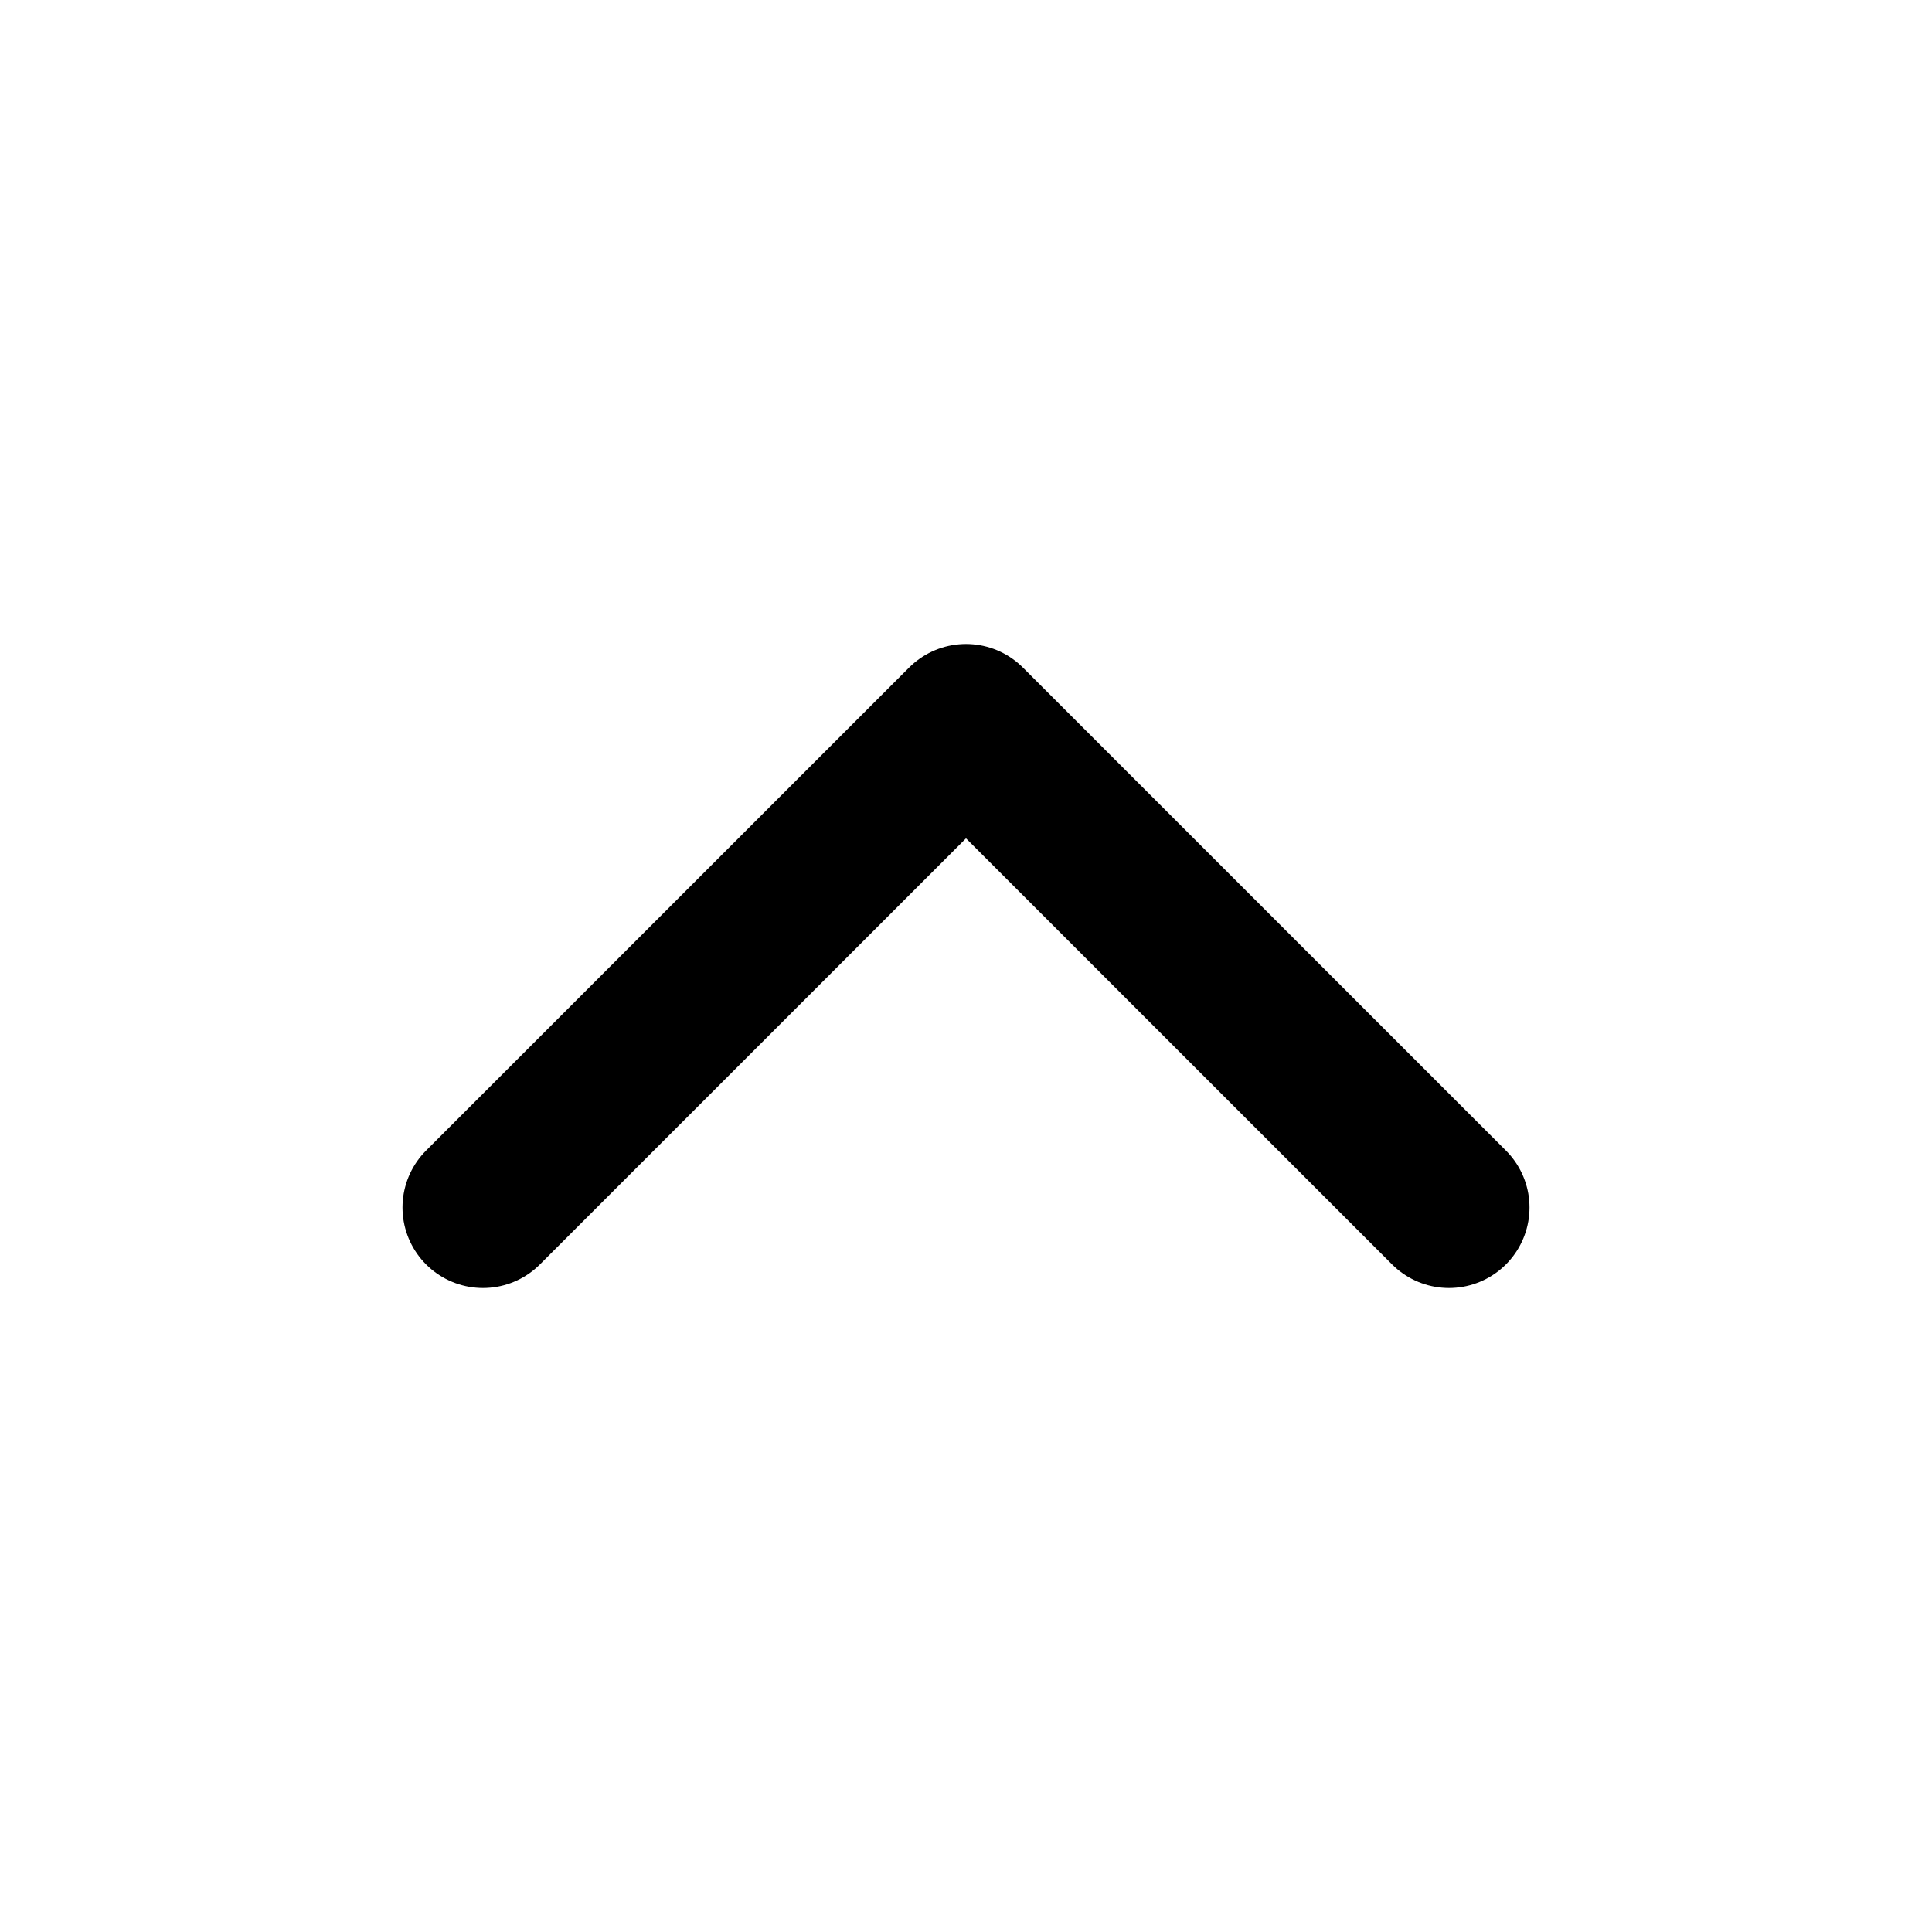
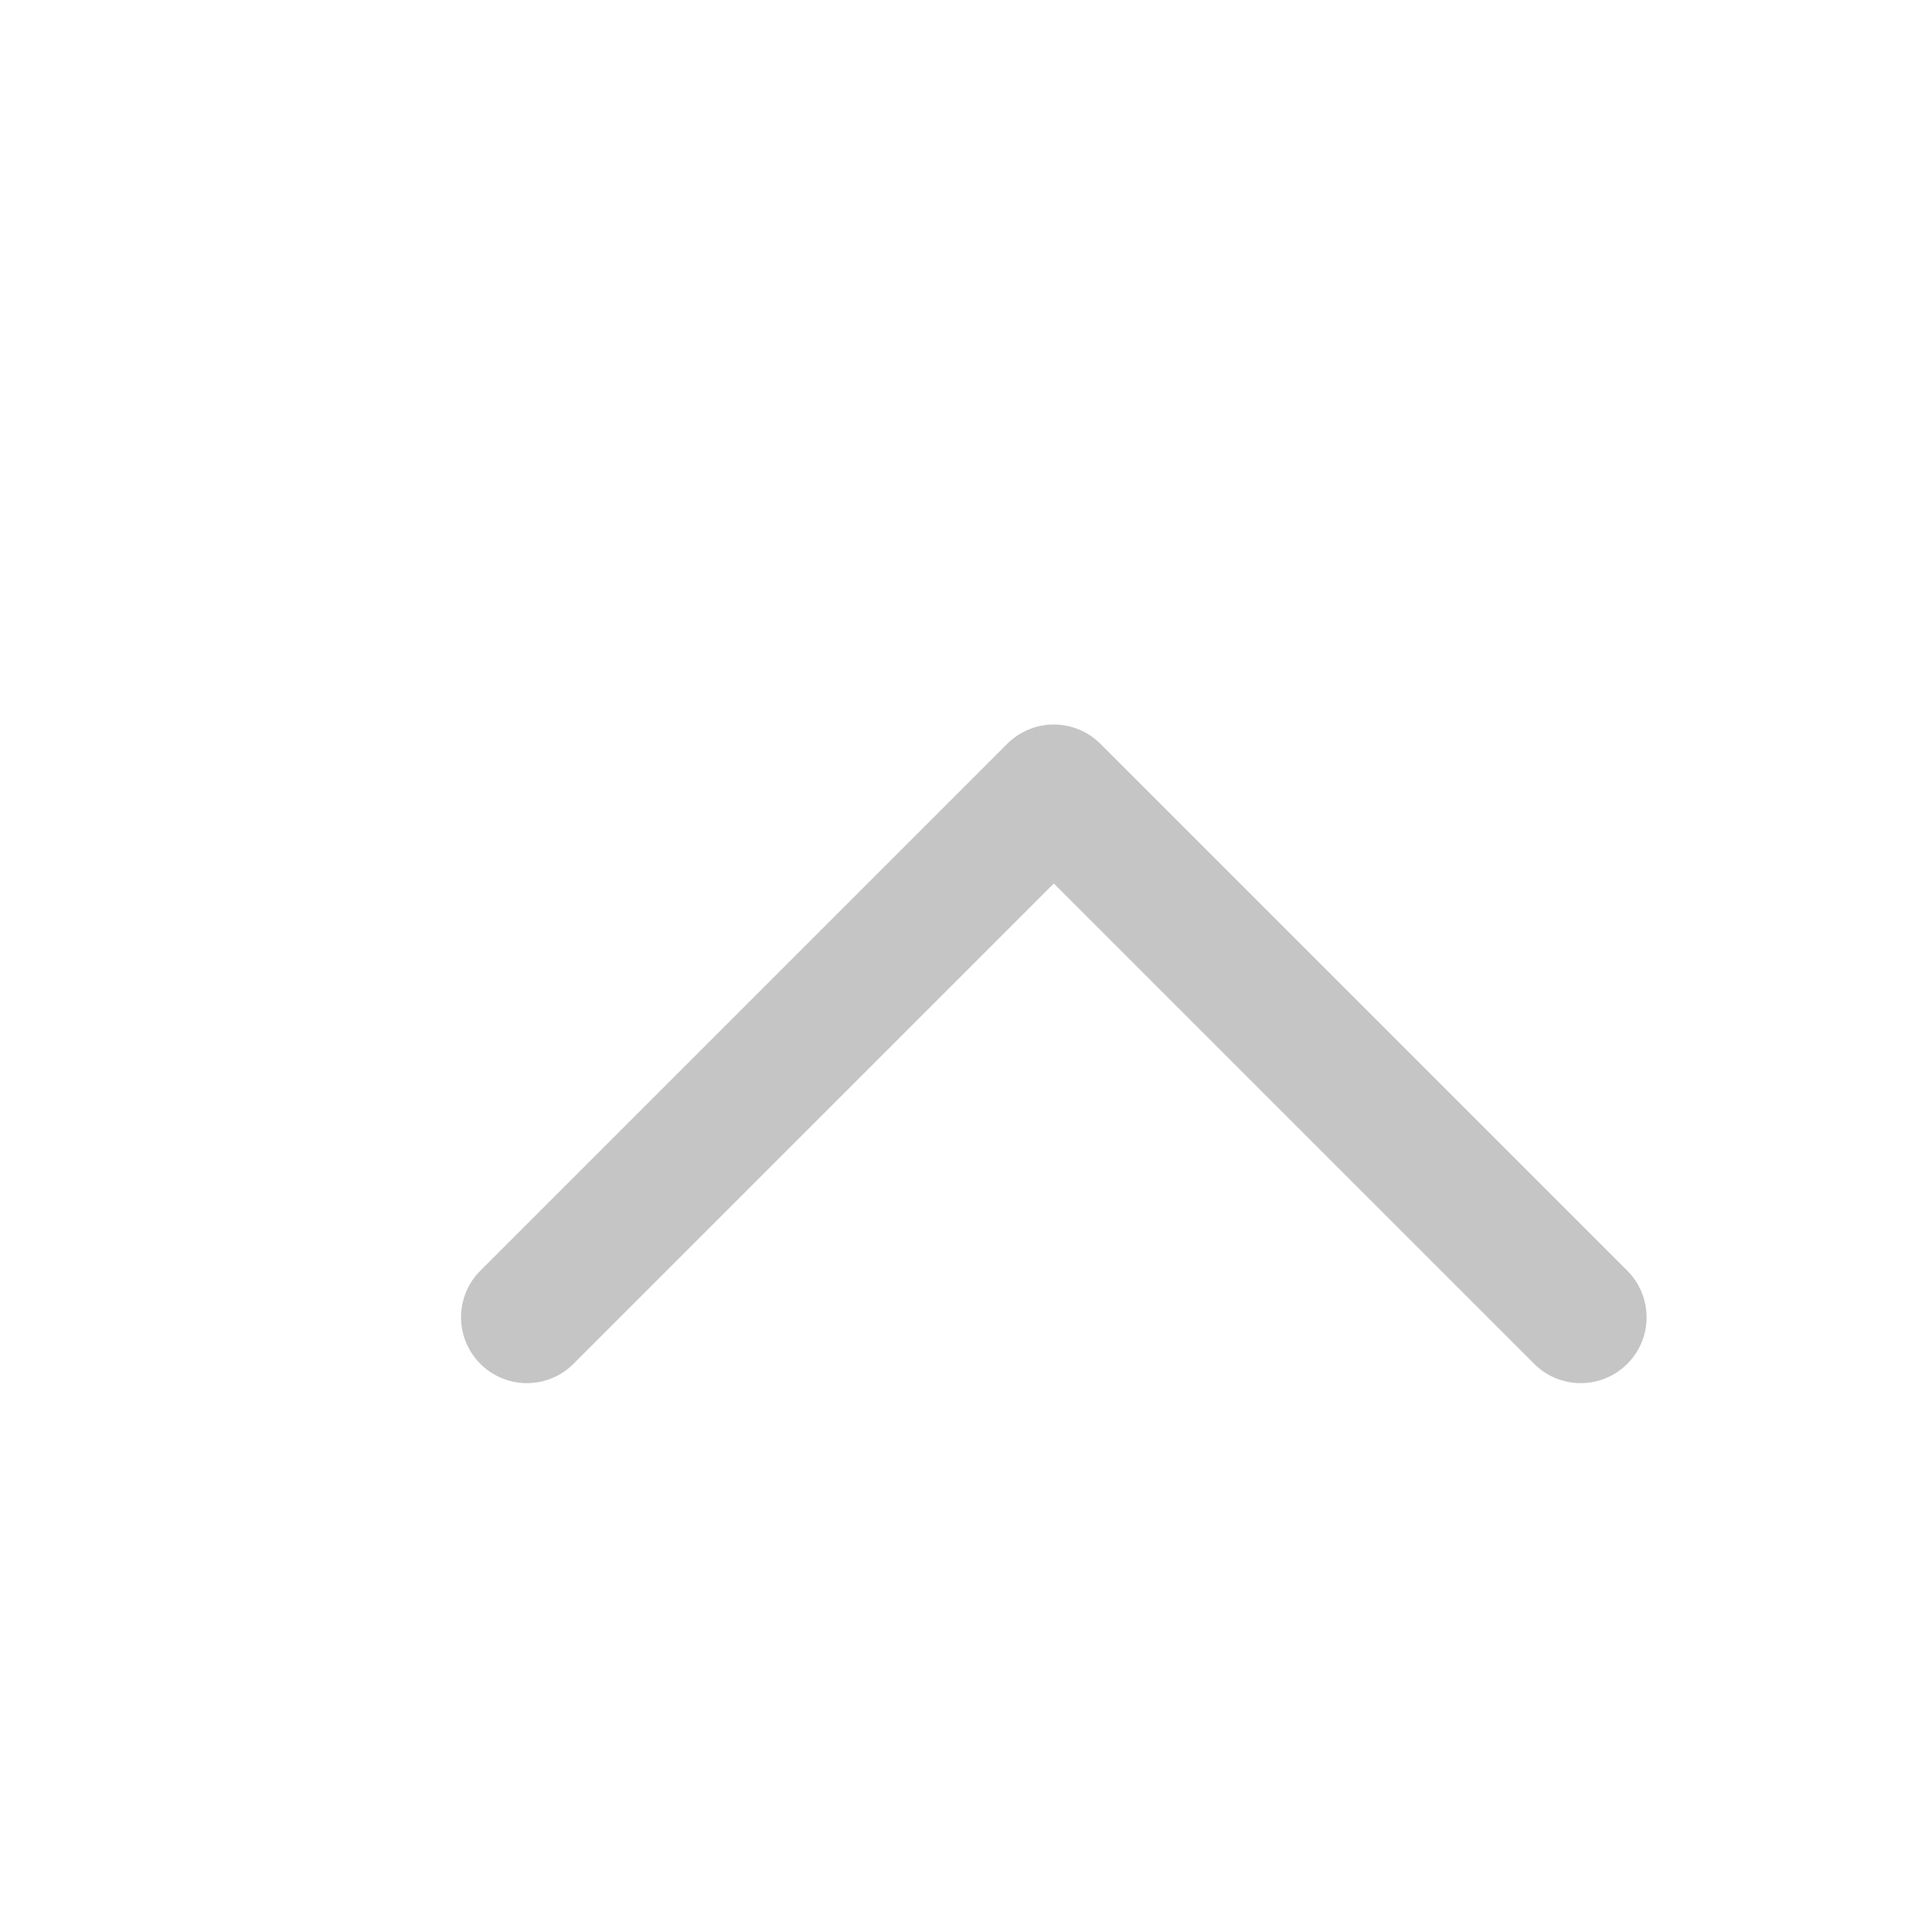
- <svg xmlns="http://www.w3.org/2000/svg" width="24" height="24" viewBox="0 0 24 24" fill="none" stroke="currentColor" stroke-width="2" stroke-linecap="round" stroke-linejoin="round" class="icon icon-tabler icons-tabler-outline icon-tabler-chevron-up">
+ <svg xmlns="http://www.w3.org/2000/svg" width="22" height="22" viewBox="0 0 22 22" fill="none" stroke="#C5C5C5" stroke-width="1.5" stroke-linecap="round" stroke-linejoin="round">
  <path stroke="none" d="M0 0h24v24H0z" fill="none" />
  <path d="M6 15l6 -6l6 6" />
</svg>
